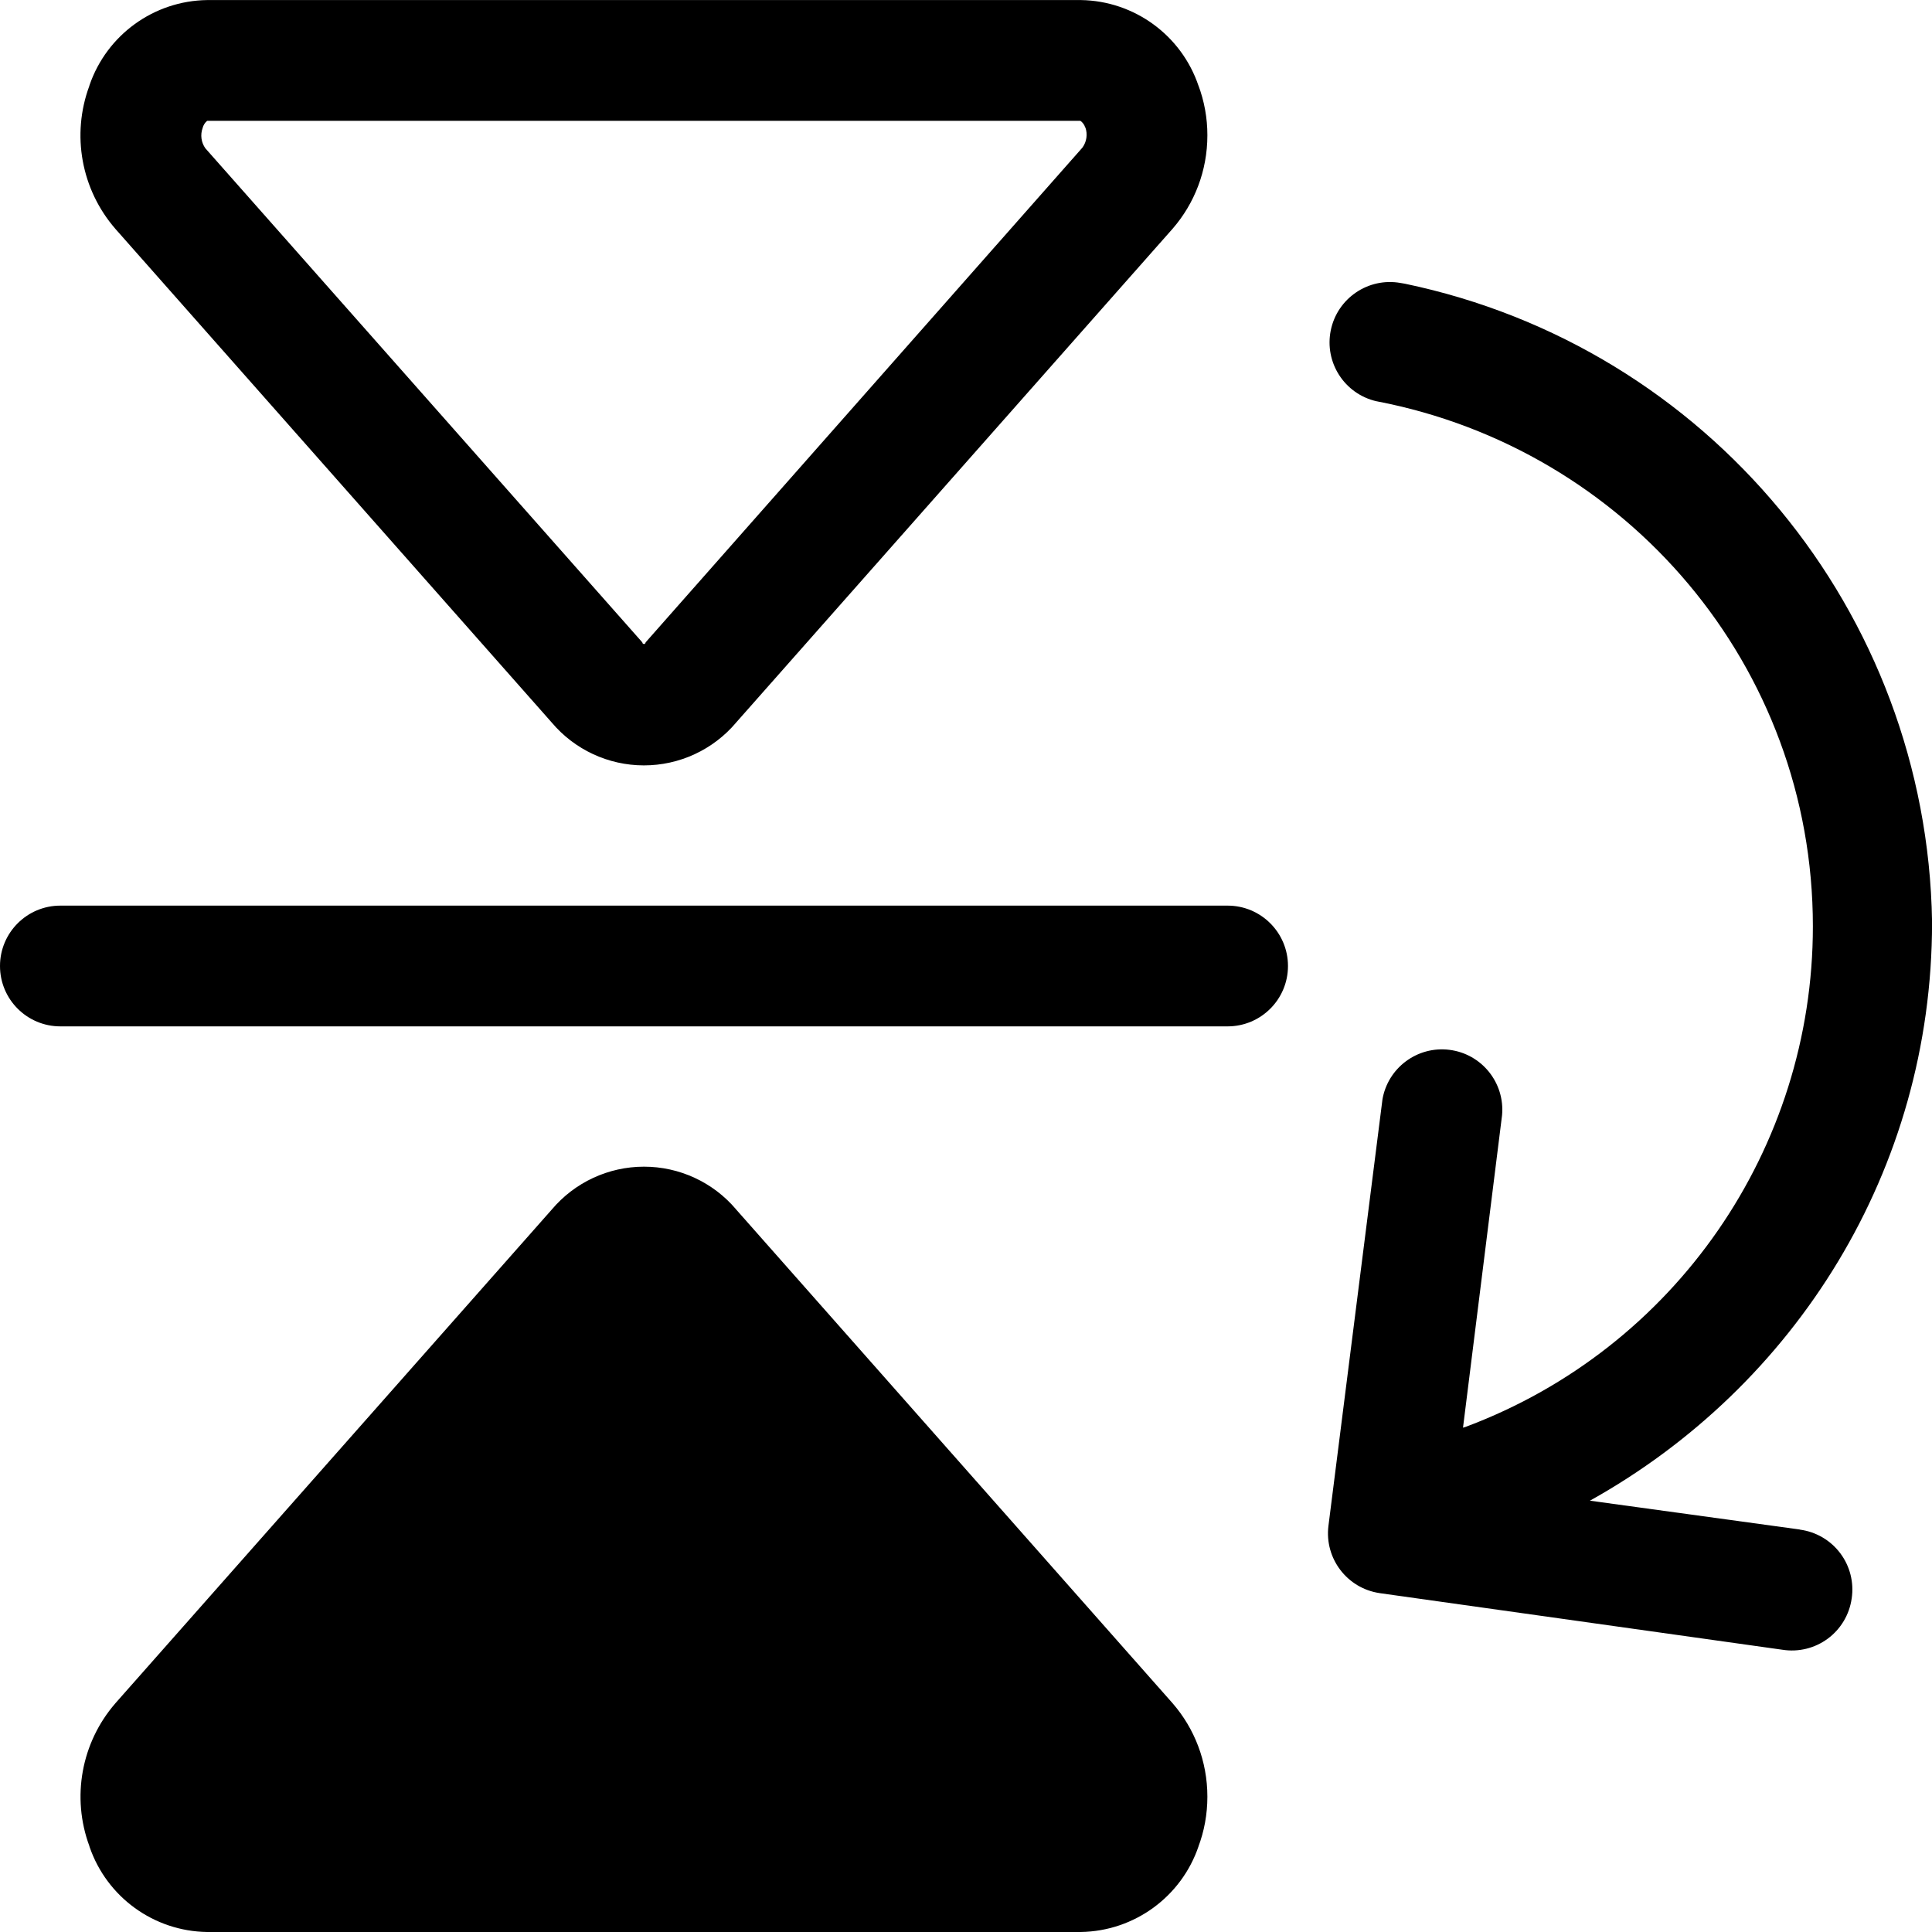
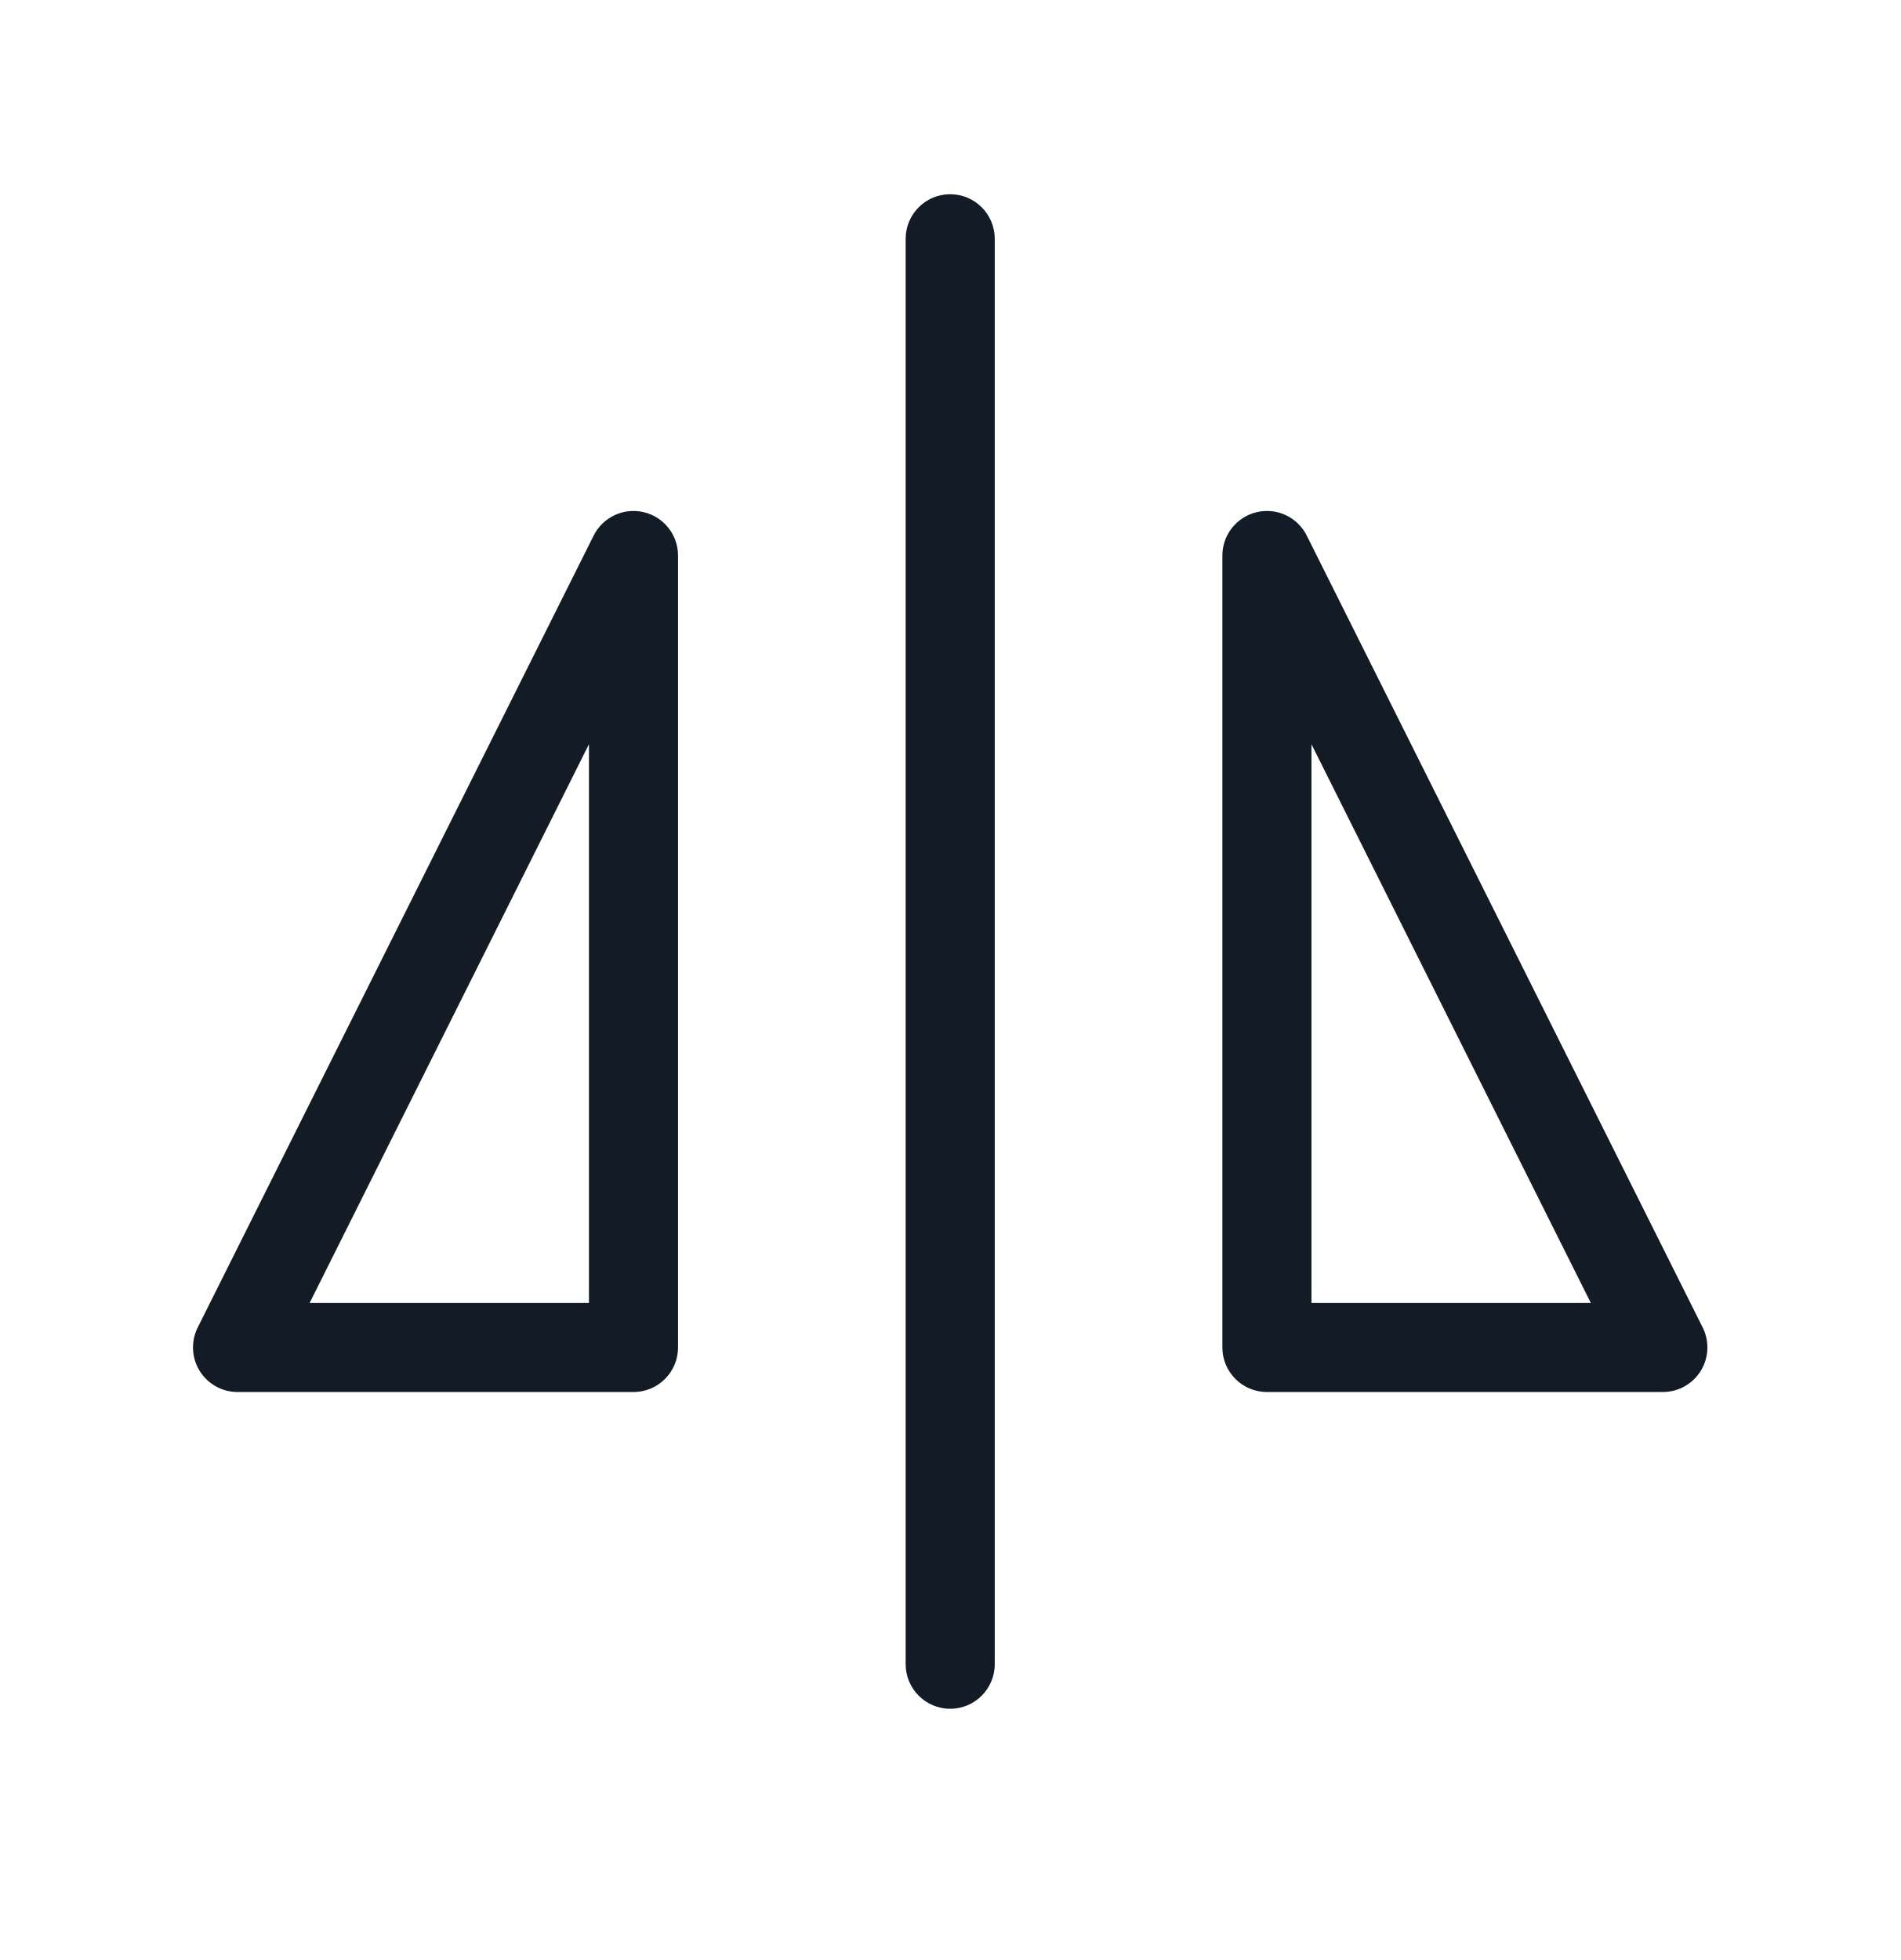
- <svg xmlns="http://www.w3.org/2000/svg" width="32" height="32">
-   <path d="M19.853 30.577A2.094 2.094 0 0 1 17.901 32H3.43a2.09 2.09 0 0 1-1.946-1.409l-.004-.015a2.359 2.359 0 0 1 .43-2.363l-.003.003 7.233-8.183a1.998 1.998 0 0 1 3.051-.003l.002.003 7.233 8.183c.356.412.572.952.572 1.543 0 .293-.053.574-.151.833l.005-.016zM21.333 16a1 1 0 0 0-1-1H1a1 1 0 0 0 0 2h19.333a1 1 0 0 0 1-1zm-9.14-4.033l7.233-8.183c.356-.412.572-.952.572-1.543a2.35 2.35 0 0 0-.151-.833l.005.016A2.09 2.09 0 0 0 17.904.001H3.432A2.09 2.09 0 0 0 1.483 1.41l-.004.015a2.359 2.359 0 0 0 .43 2.363l-.003-.003 7.233 8.183a1.998 1.998 0 0 0 3.051.003l.002-.003zm-1.526-1.3zm7.31-8.557a.363.363 0 0 1-.048.334l.001-.001-7.237 8.197c0 .015-.012.027-.027.027s-.027-.012-.027-.027L3.402 2.457a.364.364 0 0 1-.046-.336l-.001.003a.229.229 0 0 1 .076-.123h14.463a.205.205 0 0 1 .08.109v.001zm11.83 23.223l-3.473-.477c3.403-1.896 5.667-5.472 5.667-9.577v-.02.001a10.977 10.977 0 0 0-8.732-10.561l-.071-.012a1 1 0 0 0-.4 1.959l.007.001c4.138.794 7.222 4.385 7.222 8.696a8.85 8.85 0 0 1-5.734 8.284l-.061.02.647-5.177a1 1 0 0 0-1.983-.25v.004l-.893 7.05a1.001 1.001 0 0 0 .848 1.113l.005.001 6.667.937a1 1 0 0 0 1.146-.845l.001-.005a1 1 0 0 0-.855-1.139l-.005-.001z" />
+ <svg xmlns="http://www.w3.org/2000/svg" width="32" height="33" viewBox="0 0 32 33" fill="none">
+   <path fill-rule="evenodd" clip-rule="evenodd" d="M16 3.27C16.414 3.27 16.75 3.606 16.75 4.02V28.02C16.75 28.434 16.414 28.77 16 28.77C15.586 28.77 15.25 28.434 15.25 28.02V4.02C15.25 3.606 15.586 3.27 16 3.27Z" fill="#131C26" />
+   <path fill-rule="evenodd" clip-rule="evenodd" d="M21.161 8.623C21.5 8.543 21.849 8.707 22.004 9.018L28.671 22.351C28.787 22.584 28.775 22.86 28.638 23.081C28.501 23.302 28.26 23.437 28 23.437H21.333C20.919 23.437 20.583 23.101 20.583 22.687V9.353C20.583 9.006 20.823 8.703 21.161 8.623ZM22.083 12.53V21.937H26.787L22.083 12.53Z" fill="#131C26" />
+   <path fill-rule="evenodd" clip-rule="evenodd" d="M10.839 8.623C11.178 8.703 11.417 9.006 11.417 9.353V22.687C11.417 23.101 11.081 23.437 10.667 23.437H4C3.74 23.437 3.499 23.302 3.362 23.081C3.225 22.86 3.213 22.584 3.329 22.351L9.996 9.018C10.151 8.707 10.501 8.543 10.839 8.623ZM5.214 21.937H9.917V12.53L5.214 21.937Z" fill="#131C26" />
</svg>
